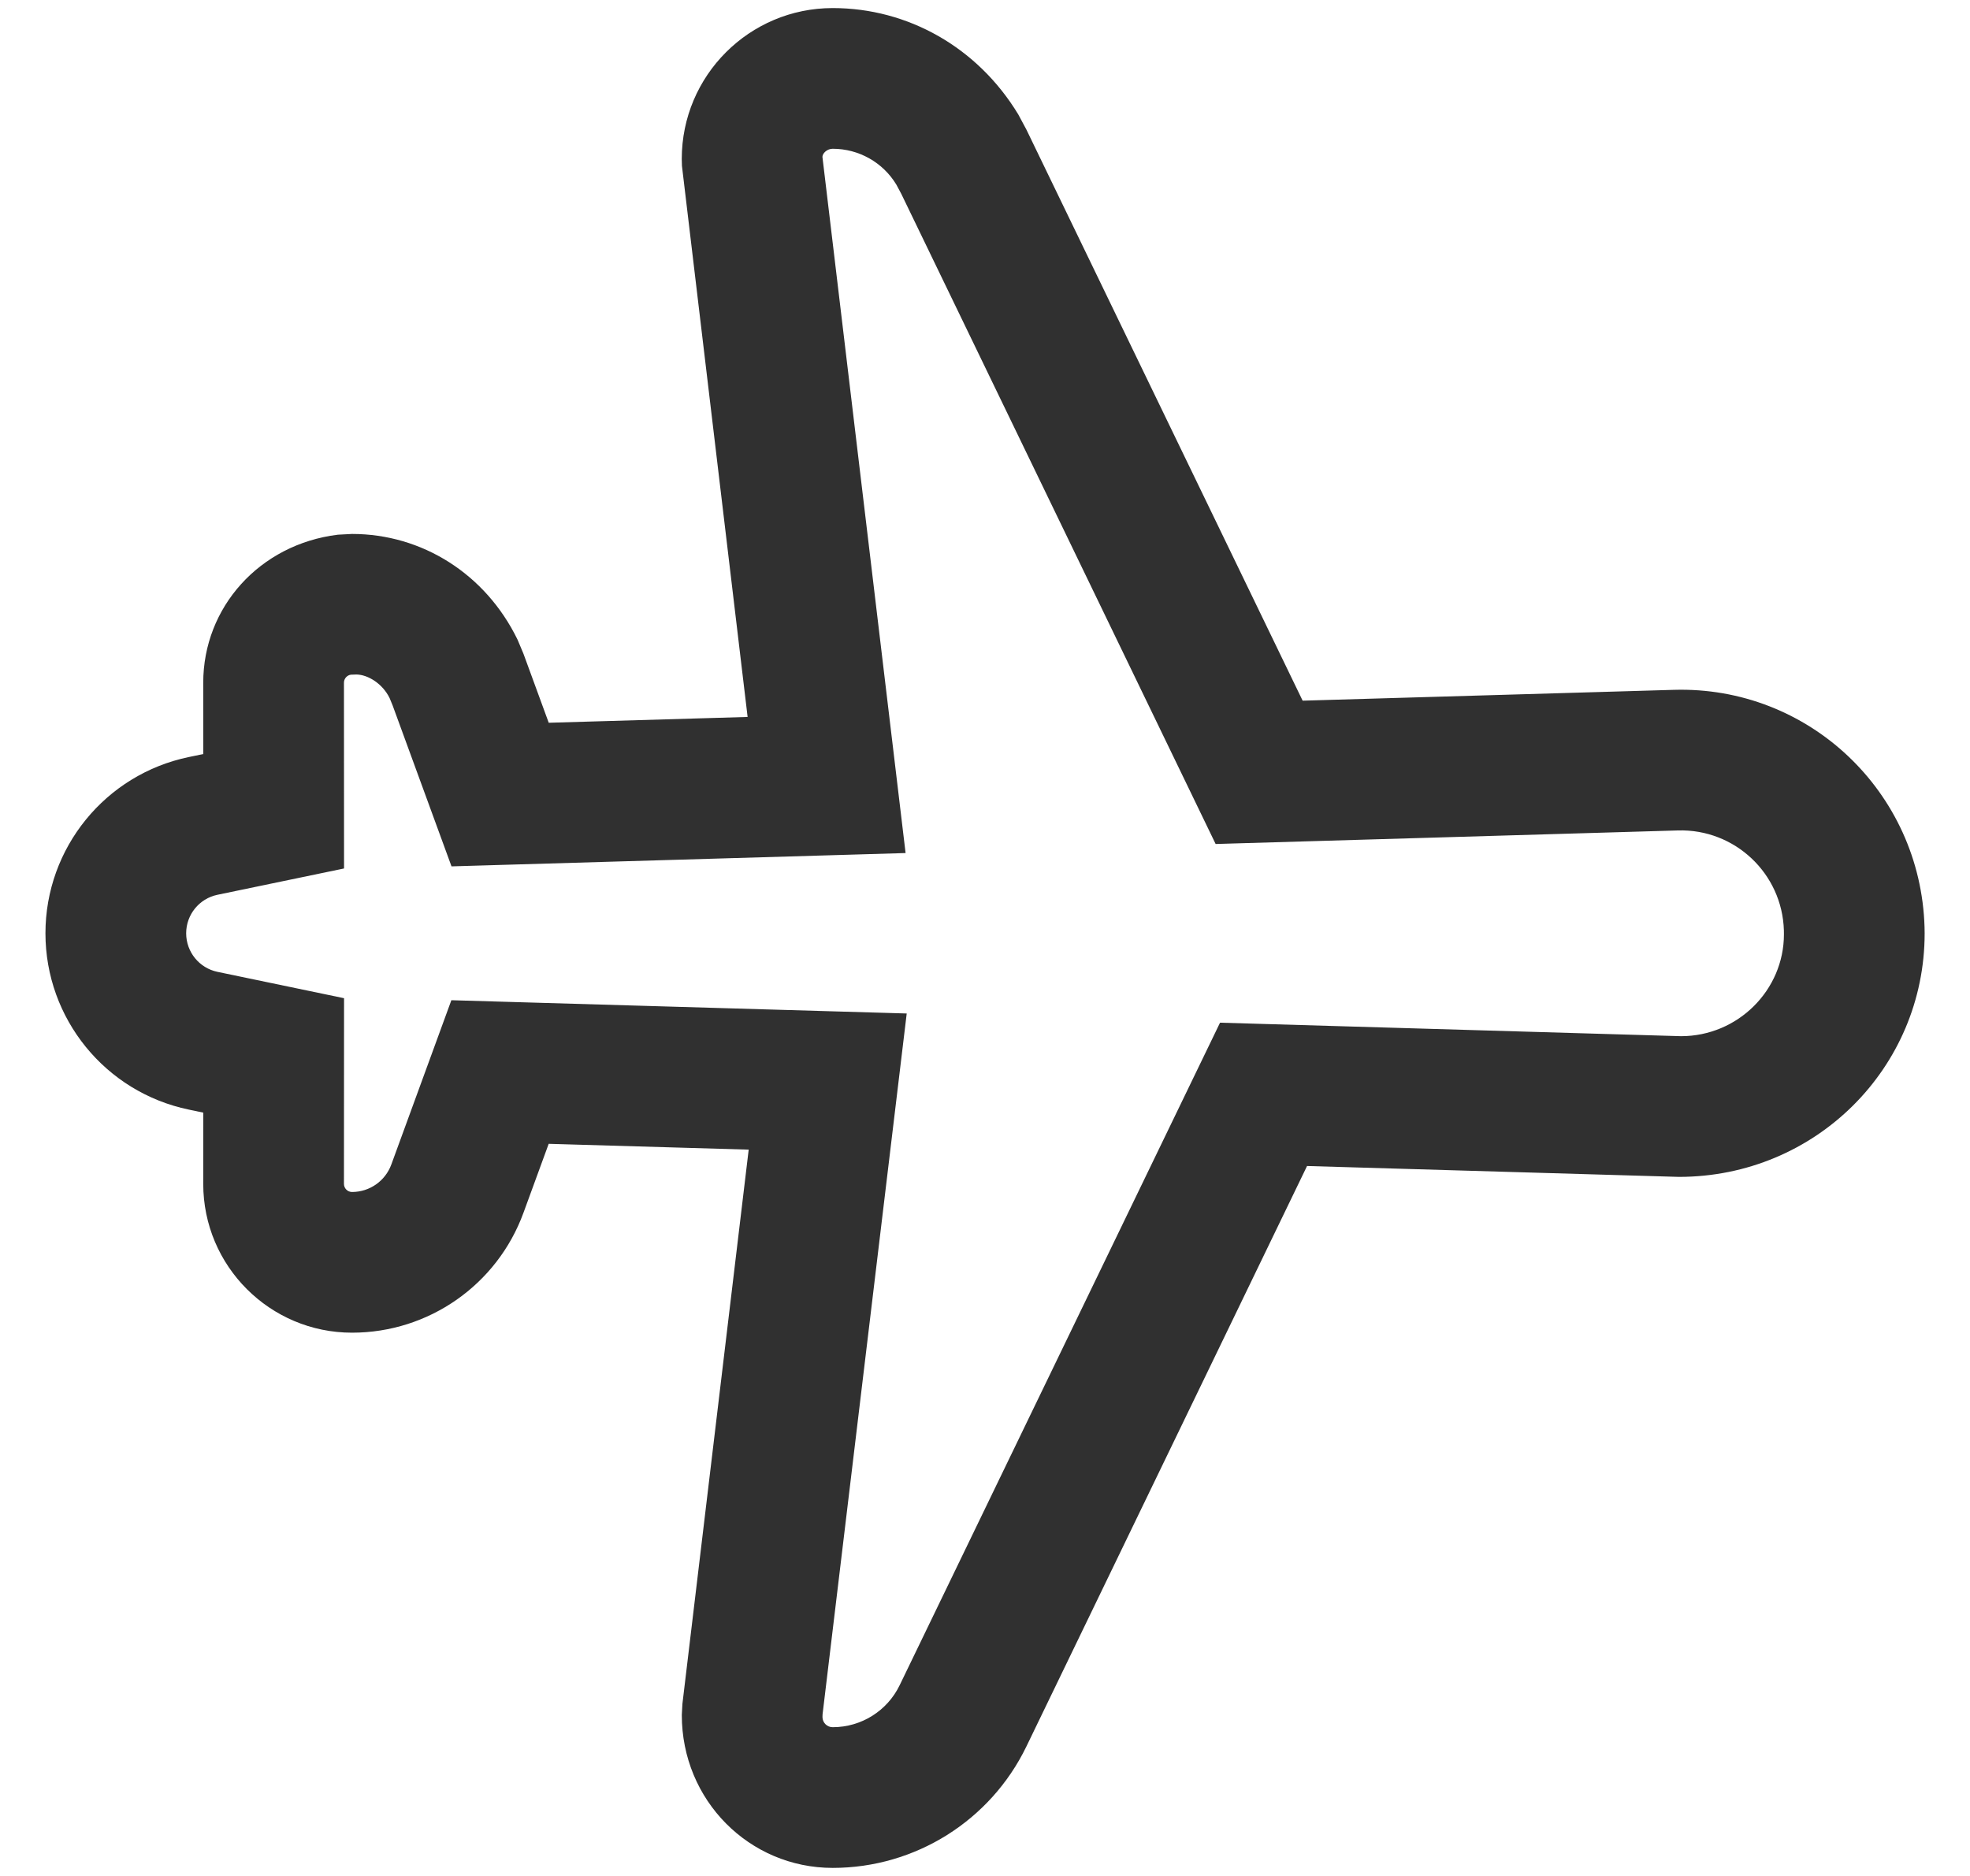
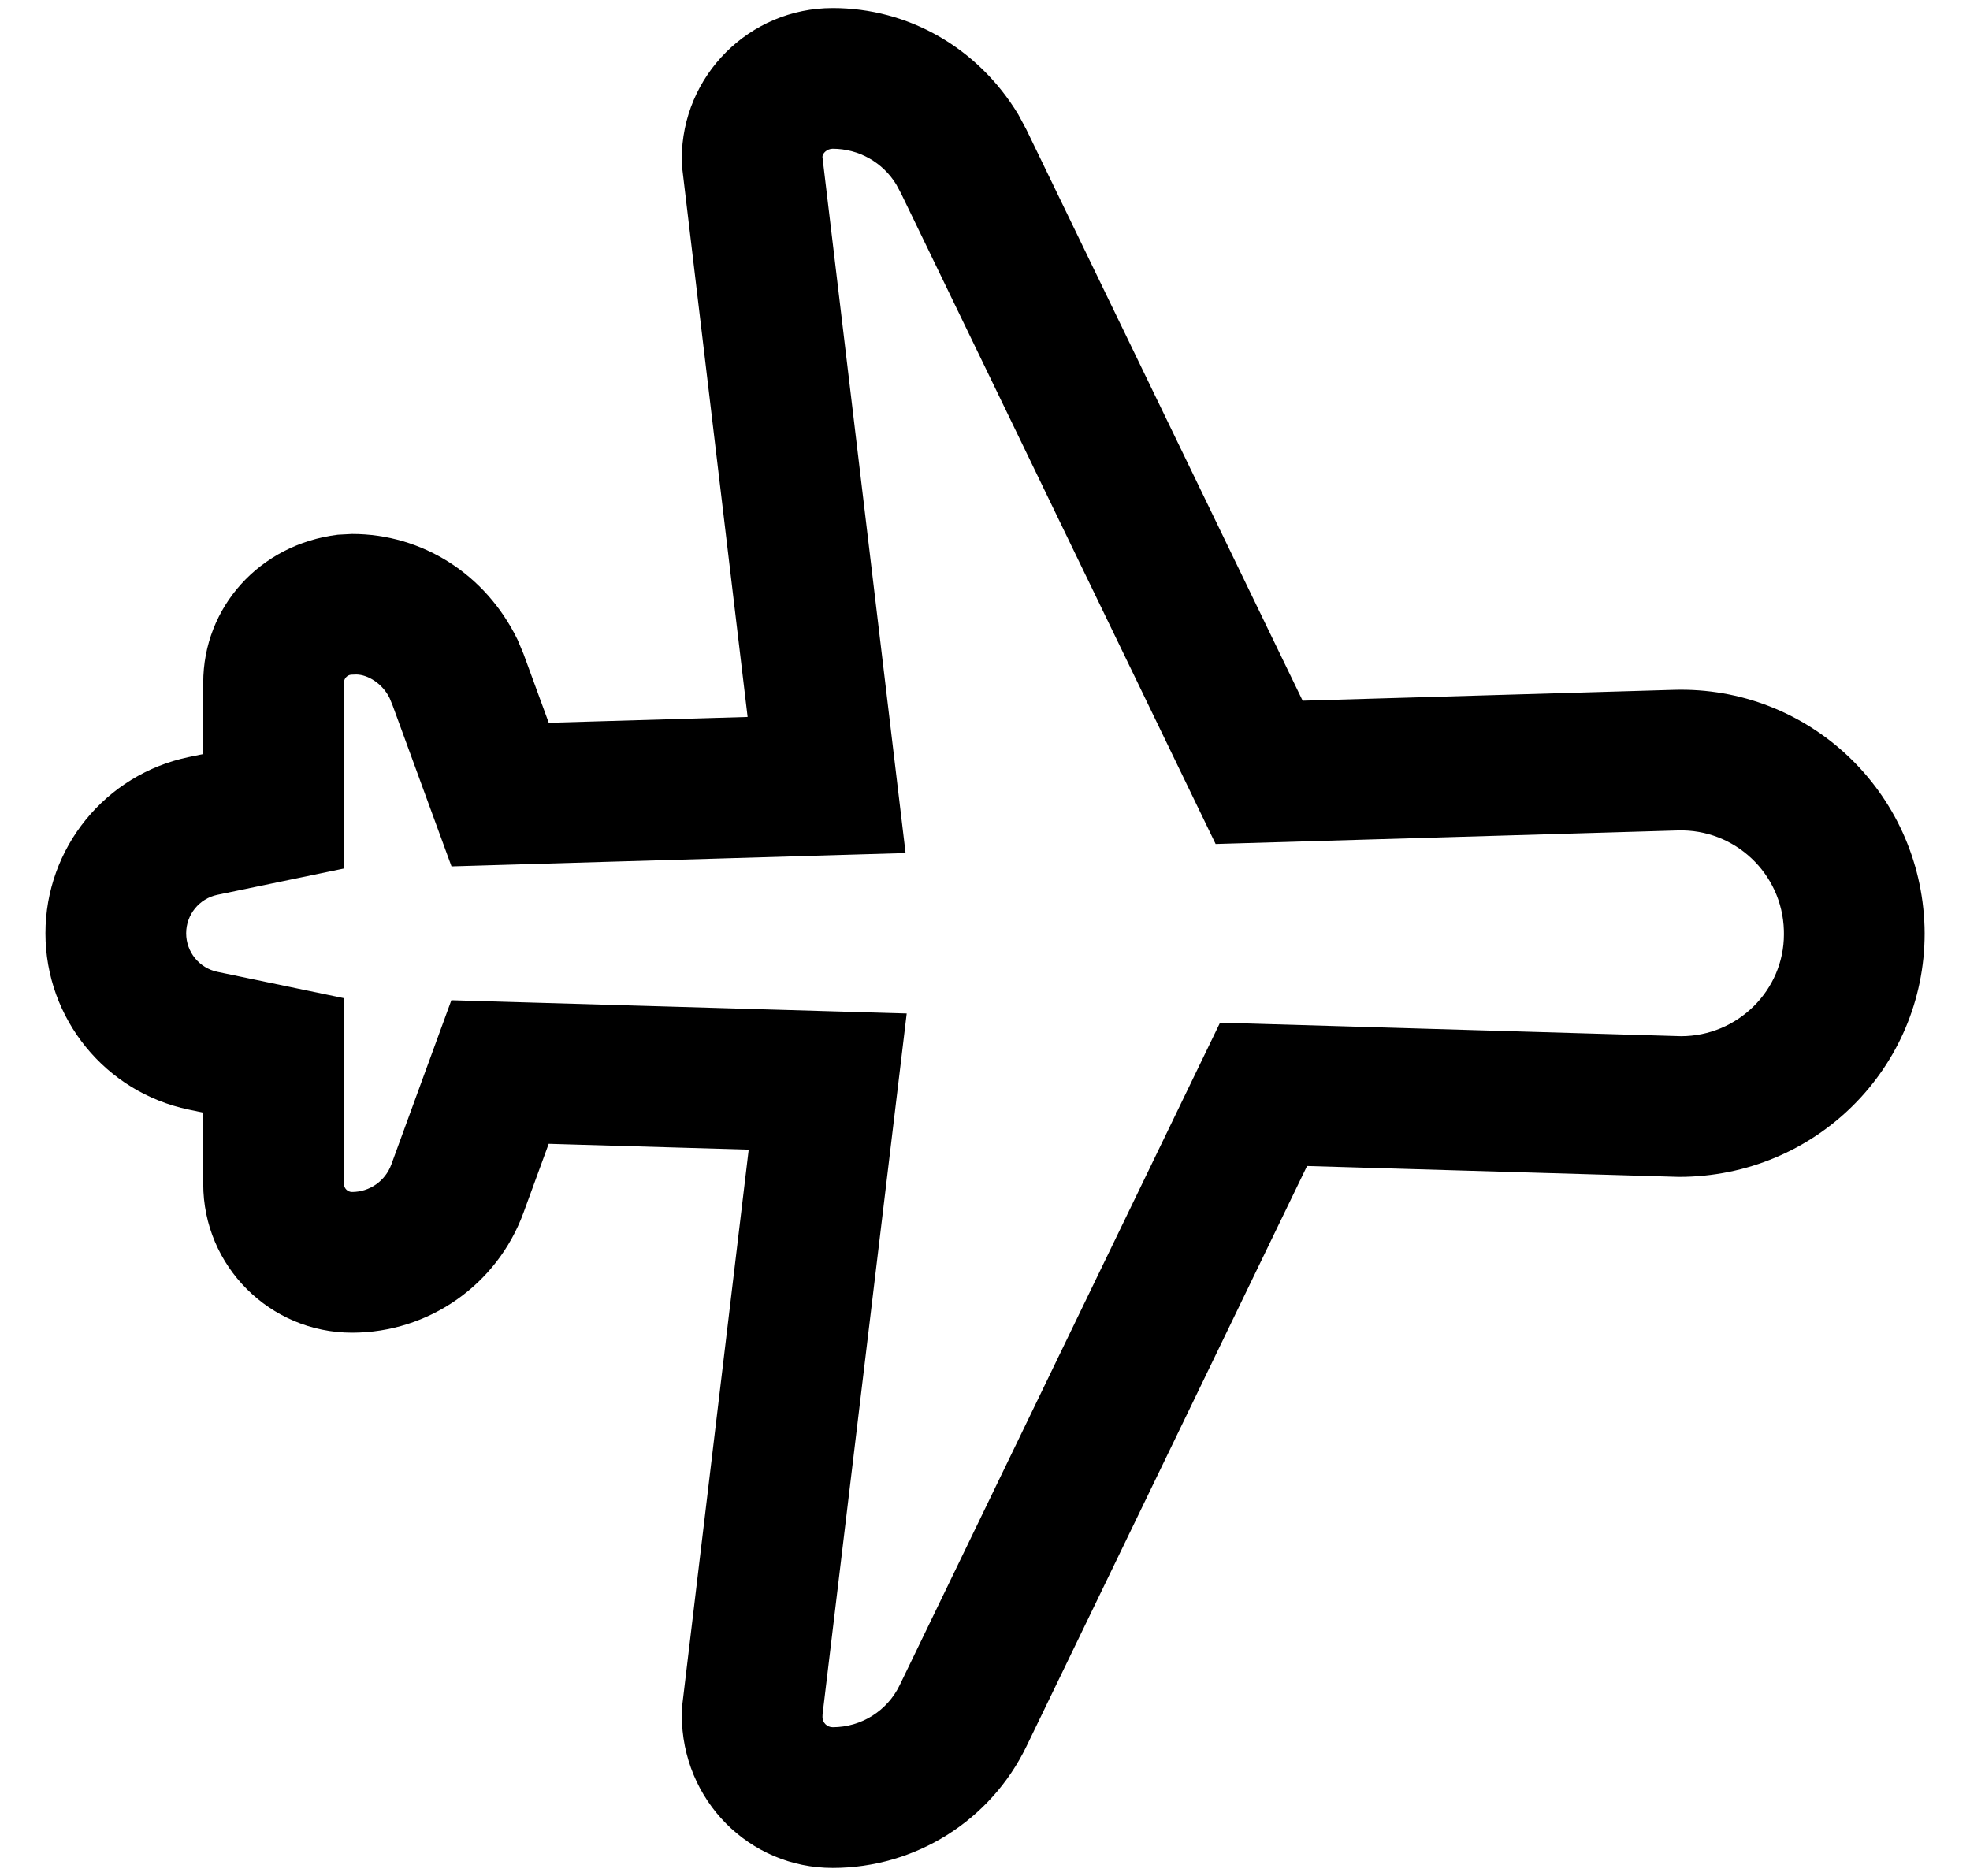
<svg xmlns="http://www.w3.org/2000/svg" width="42" height="40" viewBox="0 0 42 40" fill="none">
-   <path d="M15.939 15.287L14.539 3.537L14.535 3.39C14.535 1.613 15.976 0.172 17.753 0.172C19.358 0.172 20.844 1.011 21.71 2.441L21.882 2.762L27.772 14.94L35.686 14.709C38.554 14.624 40.946 16.88 41.031 19.77L41.033 19.9C41.033 22.769 38.707 25.094 35.794 25.094L27.866 24.862L21.883 37.238C21.117 38.822 19.512 39.828 17.753 39.828C15.976 39.828 14.535 38.388 14.536 36.566L14.549 36.33L15.962 24.513L11.698 24.389L11.16 25.86C10.599 27.395 9.139 28.416 7.505 28.416C5.754 28.416 4.333 26.995 4.333 25.243L4.334 23.724L4.024 23.659C2.244 23.288 0.969 21.718 0.969 19.9C0.969 18.081 2.245 16.513 4.025 16.142L4.334 16.078L4.333 14.557C4.333 12.953 5.53 11.607 7.203 11.401L7.505 11.385C8.995 11.385 10.351 12.235 11.034 13.639L11.16 13.939L11.699 15.411L15.939 15.287ZM17.753 3.172C17.633 3.172 17.535 3.269 17.534 3.345L19.307 18.189L9.626 18.473L8.371 15.042L8.306 14.884C8.158 14.58 7.847 14.385 7.598 14.382L7.482 14.386C7.399 14.396 7.333 14.47 7.333 14.556L7.335 18.518L4.636 19.079C4.247 19.16 3.969 19.503 3.969 19.9C3.969 20.298 4.248 20.641 4.636 20.722L7.335 21.284L7.333 25.244C7.333 25.338 7.41 25.416 7.505 25.416C7.88 25.416 8.214 25.182 8.343 24.83L9.623 21.327L19.331 21.61L17.537 36.553L17.535 36.611C17.535 36.731 17.633 36.828 17.753 36.828C18.362 36.828 18.917 36.48 19.181 35.932L26.011 21.806L35.838 22.094C37.05 22.094 38.033 21.112 38.033 19.922L38.032 19.836C37.996 18.625 36.986 17.672 35.774 17.707L25.917 17.996L19.214 4.131L19.109 3.935C18.823 3.462 18.308 3.172 17.753 3.172Z" fill="#303030" />
+   <path d="M15.939 15.287L14.539 3.537L14.535 3.39C14.535 1.613 15.976 0.172 17.753 0.172C19.358 0.172 20.844 1.011 21.71 2.441L21.882 2.762L27.772 14.94L35.686 14.709C38.554 14.624 40.946 16.88 41.031 19.77L41.033 19.9C41.033 22.769 38.707 25.094 35.794 25.094L27.866 24.862L21.883 37.238C21.117 38.822 19.512 39.828 17.753 39.828C15.976 39.828 14.535 38.388 14.536 36.566L14.549 36.33L15.962 24.513L11.698 24.389L11.16 25.86C10.599 27.395 9.139 28.416 7.505 28.416C5.754 28.416 4.333 26.995 4.333 25.243L4.334 23.724L4.024 23.659C2.244 23.288 0.969 21.718 0.969 19.9C0.969 18.081 2.245 16.513 4.025 16.142L4.334 16.078L4.333 14.557C4.333 12.953 5.53 11.607 7.203 11.401L7.505 11.385C8.995 11.385 10.351 12.235 11.034 13.639L11.16 13.939L11.699 15.411L15.939 15.287ZM17.753 3.172C17.633 3.172 17.535 3.269 17.534 3.345L19.307 18.189L9.626 18.473L8.371 15.042L8.306 14.884C8.158 14.58 7.847 14.385 7.598 14.382L7.482 14.386C7.399 14.396 7.333 14.47 7.333 14.556L7.335 18.518L4.636 19.079C4.247 19.16 3.969 19.503 3.969 19.9C3.969 20.298 4.248 20.641 4.636 20.722L7.335 21.284L7.333 25.244C7.333 25.338 7.41 25.416 7.505 25.416C7.88 25.416 8.214 25.182 8.343 24.83L9.623 21.327L19.331 21.61L17.537 36.553L17.535 36.611C17.535 36.731 17.633 36.828 17.753 36.828C18.362 36.828 18.917 36.48 19.181 35.932L26.011 21.806L35.838 22.094C37.05 22.094 38.033 21.112 38.033 19.922L38.032 19.836C37.996 18.625 36.986 17.672 35.774 17.707L25.917 17.996L19.214 4.131L19.109 3.935C18.823 3.462 18.308 3.172 17.753 3.172Z" fill="currentColor" />
</svg>
